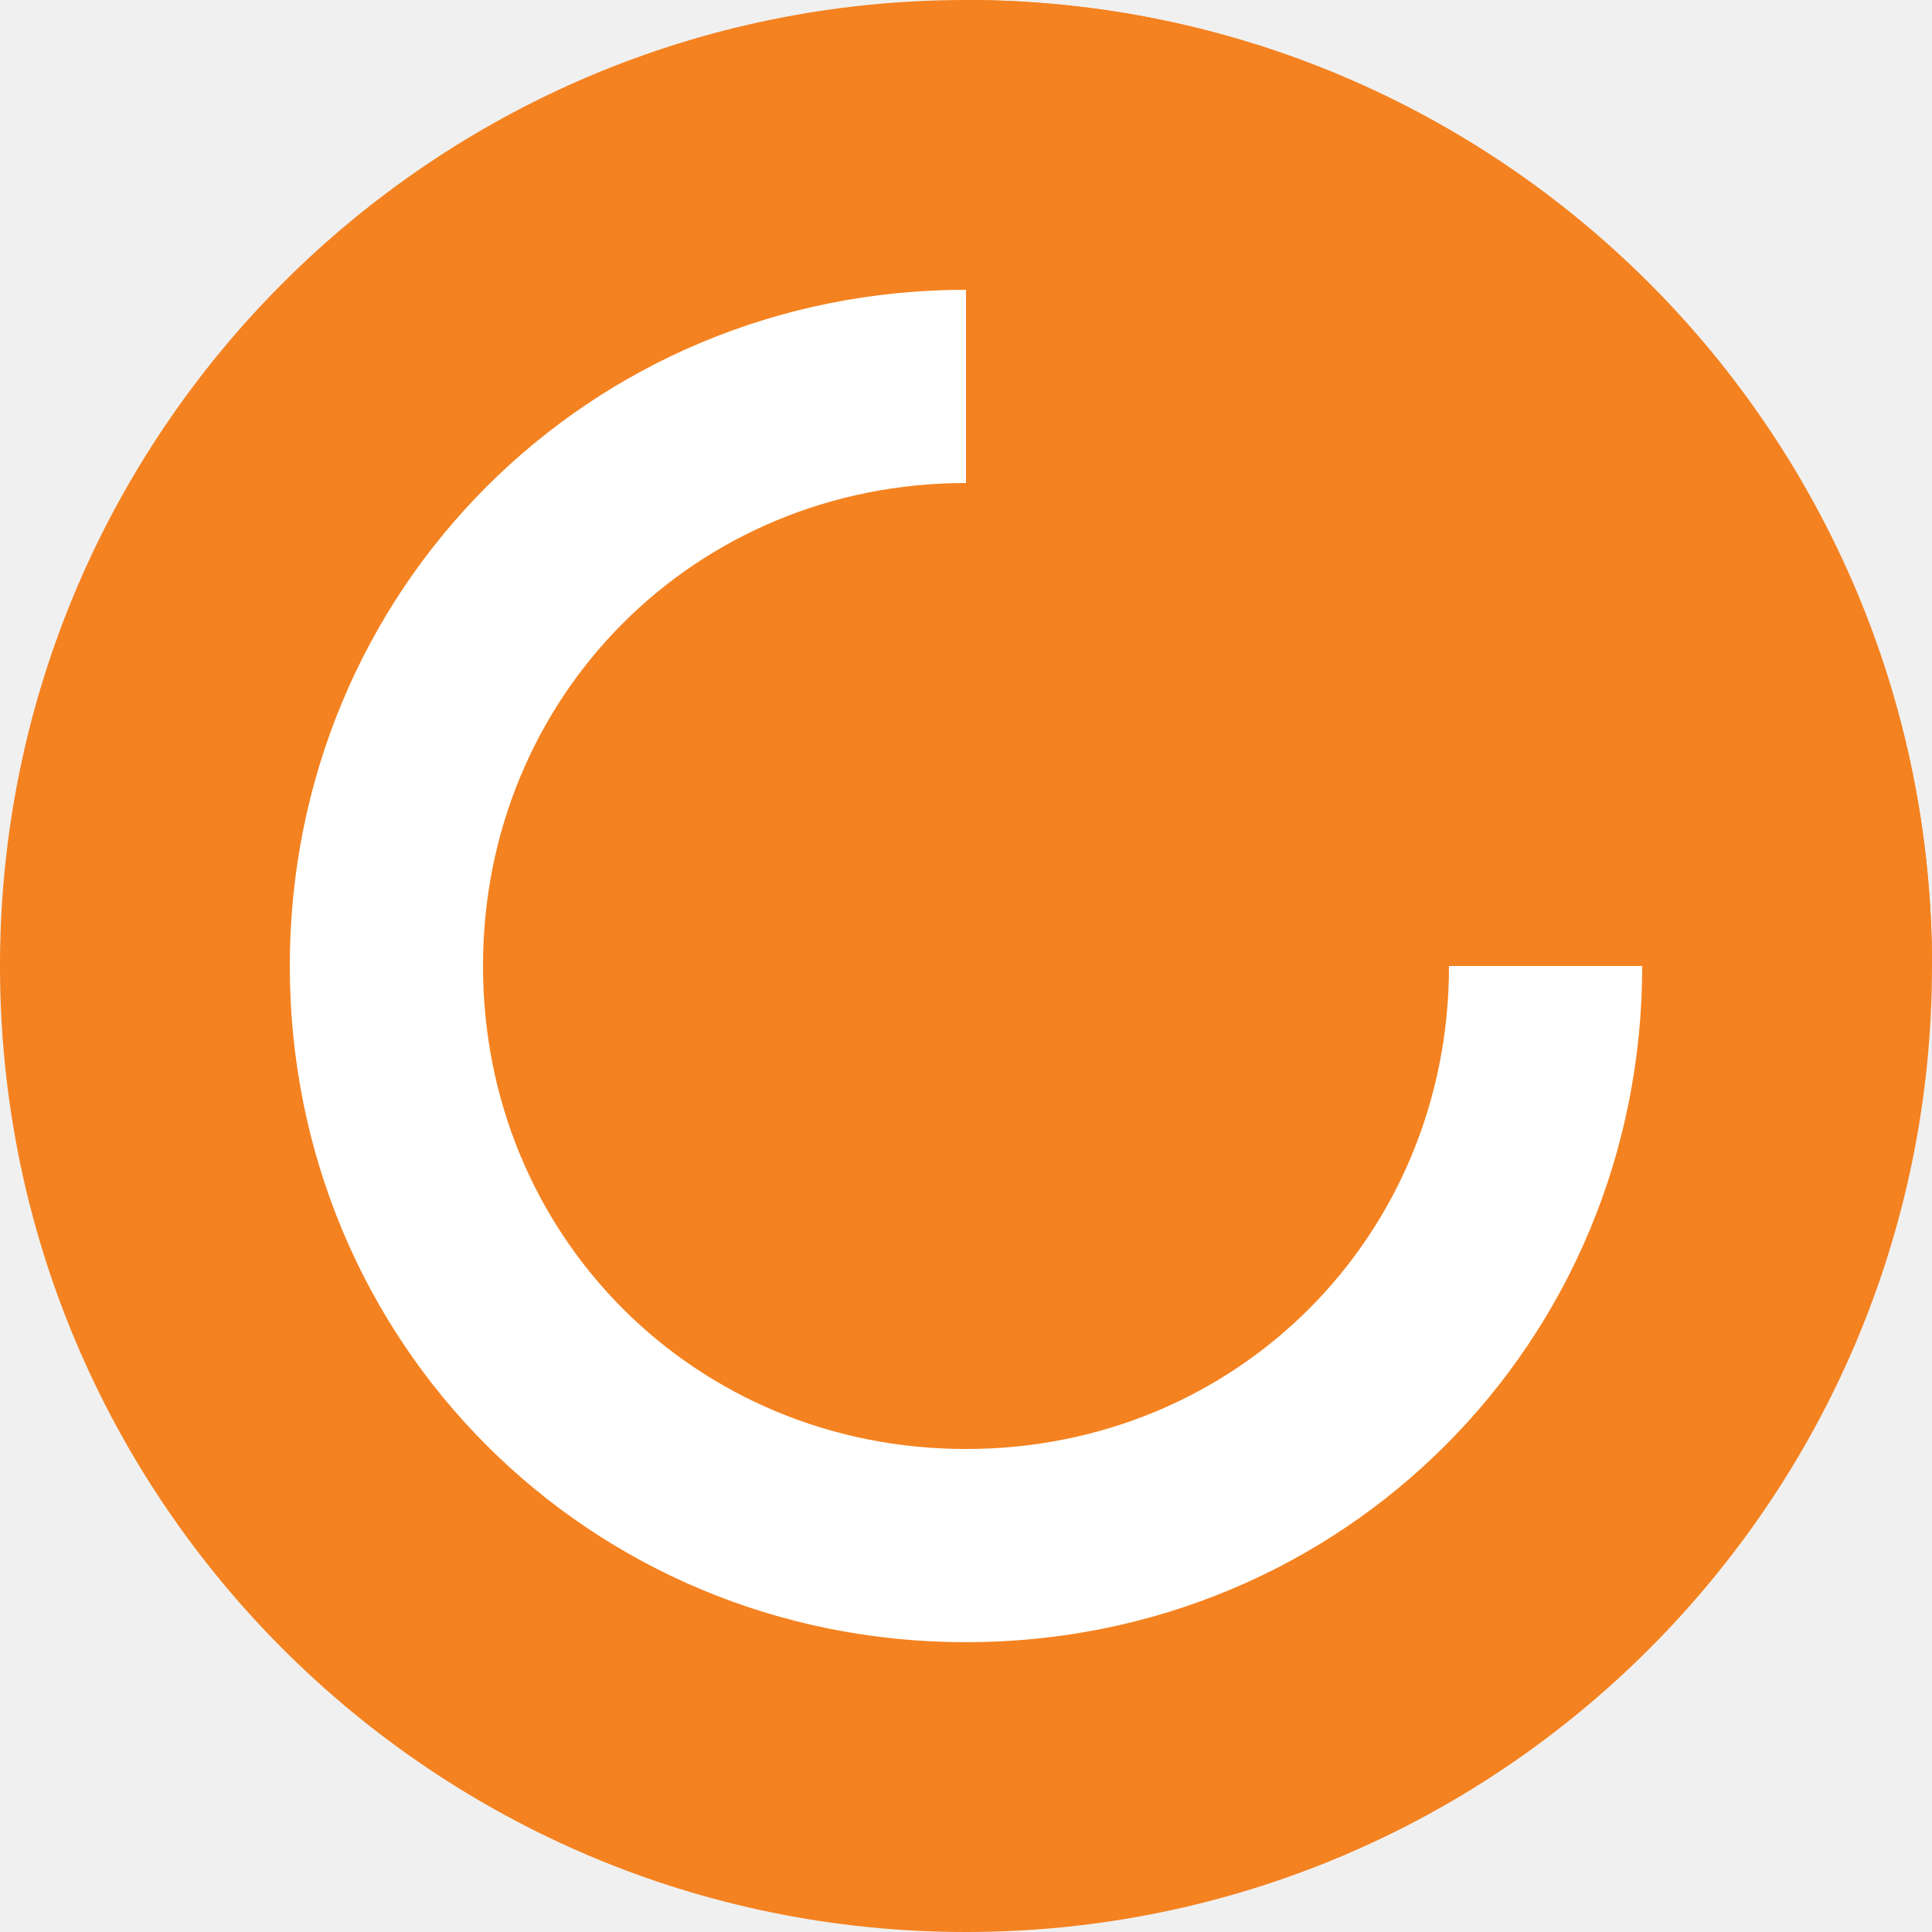
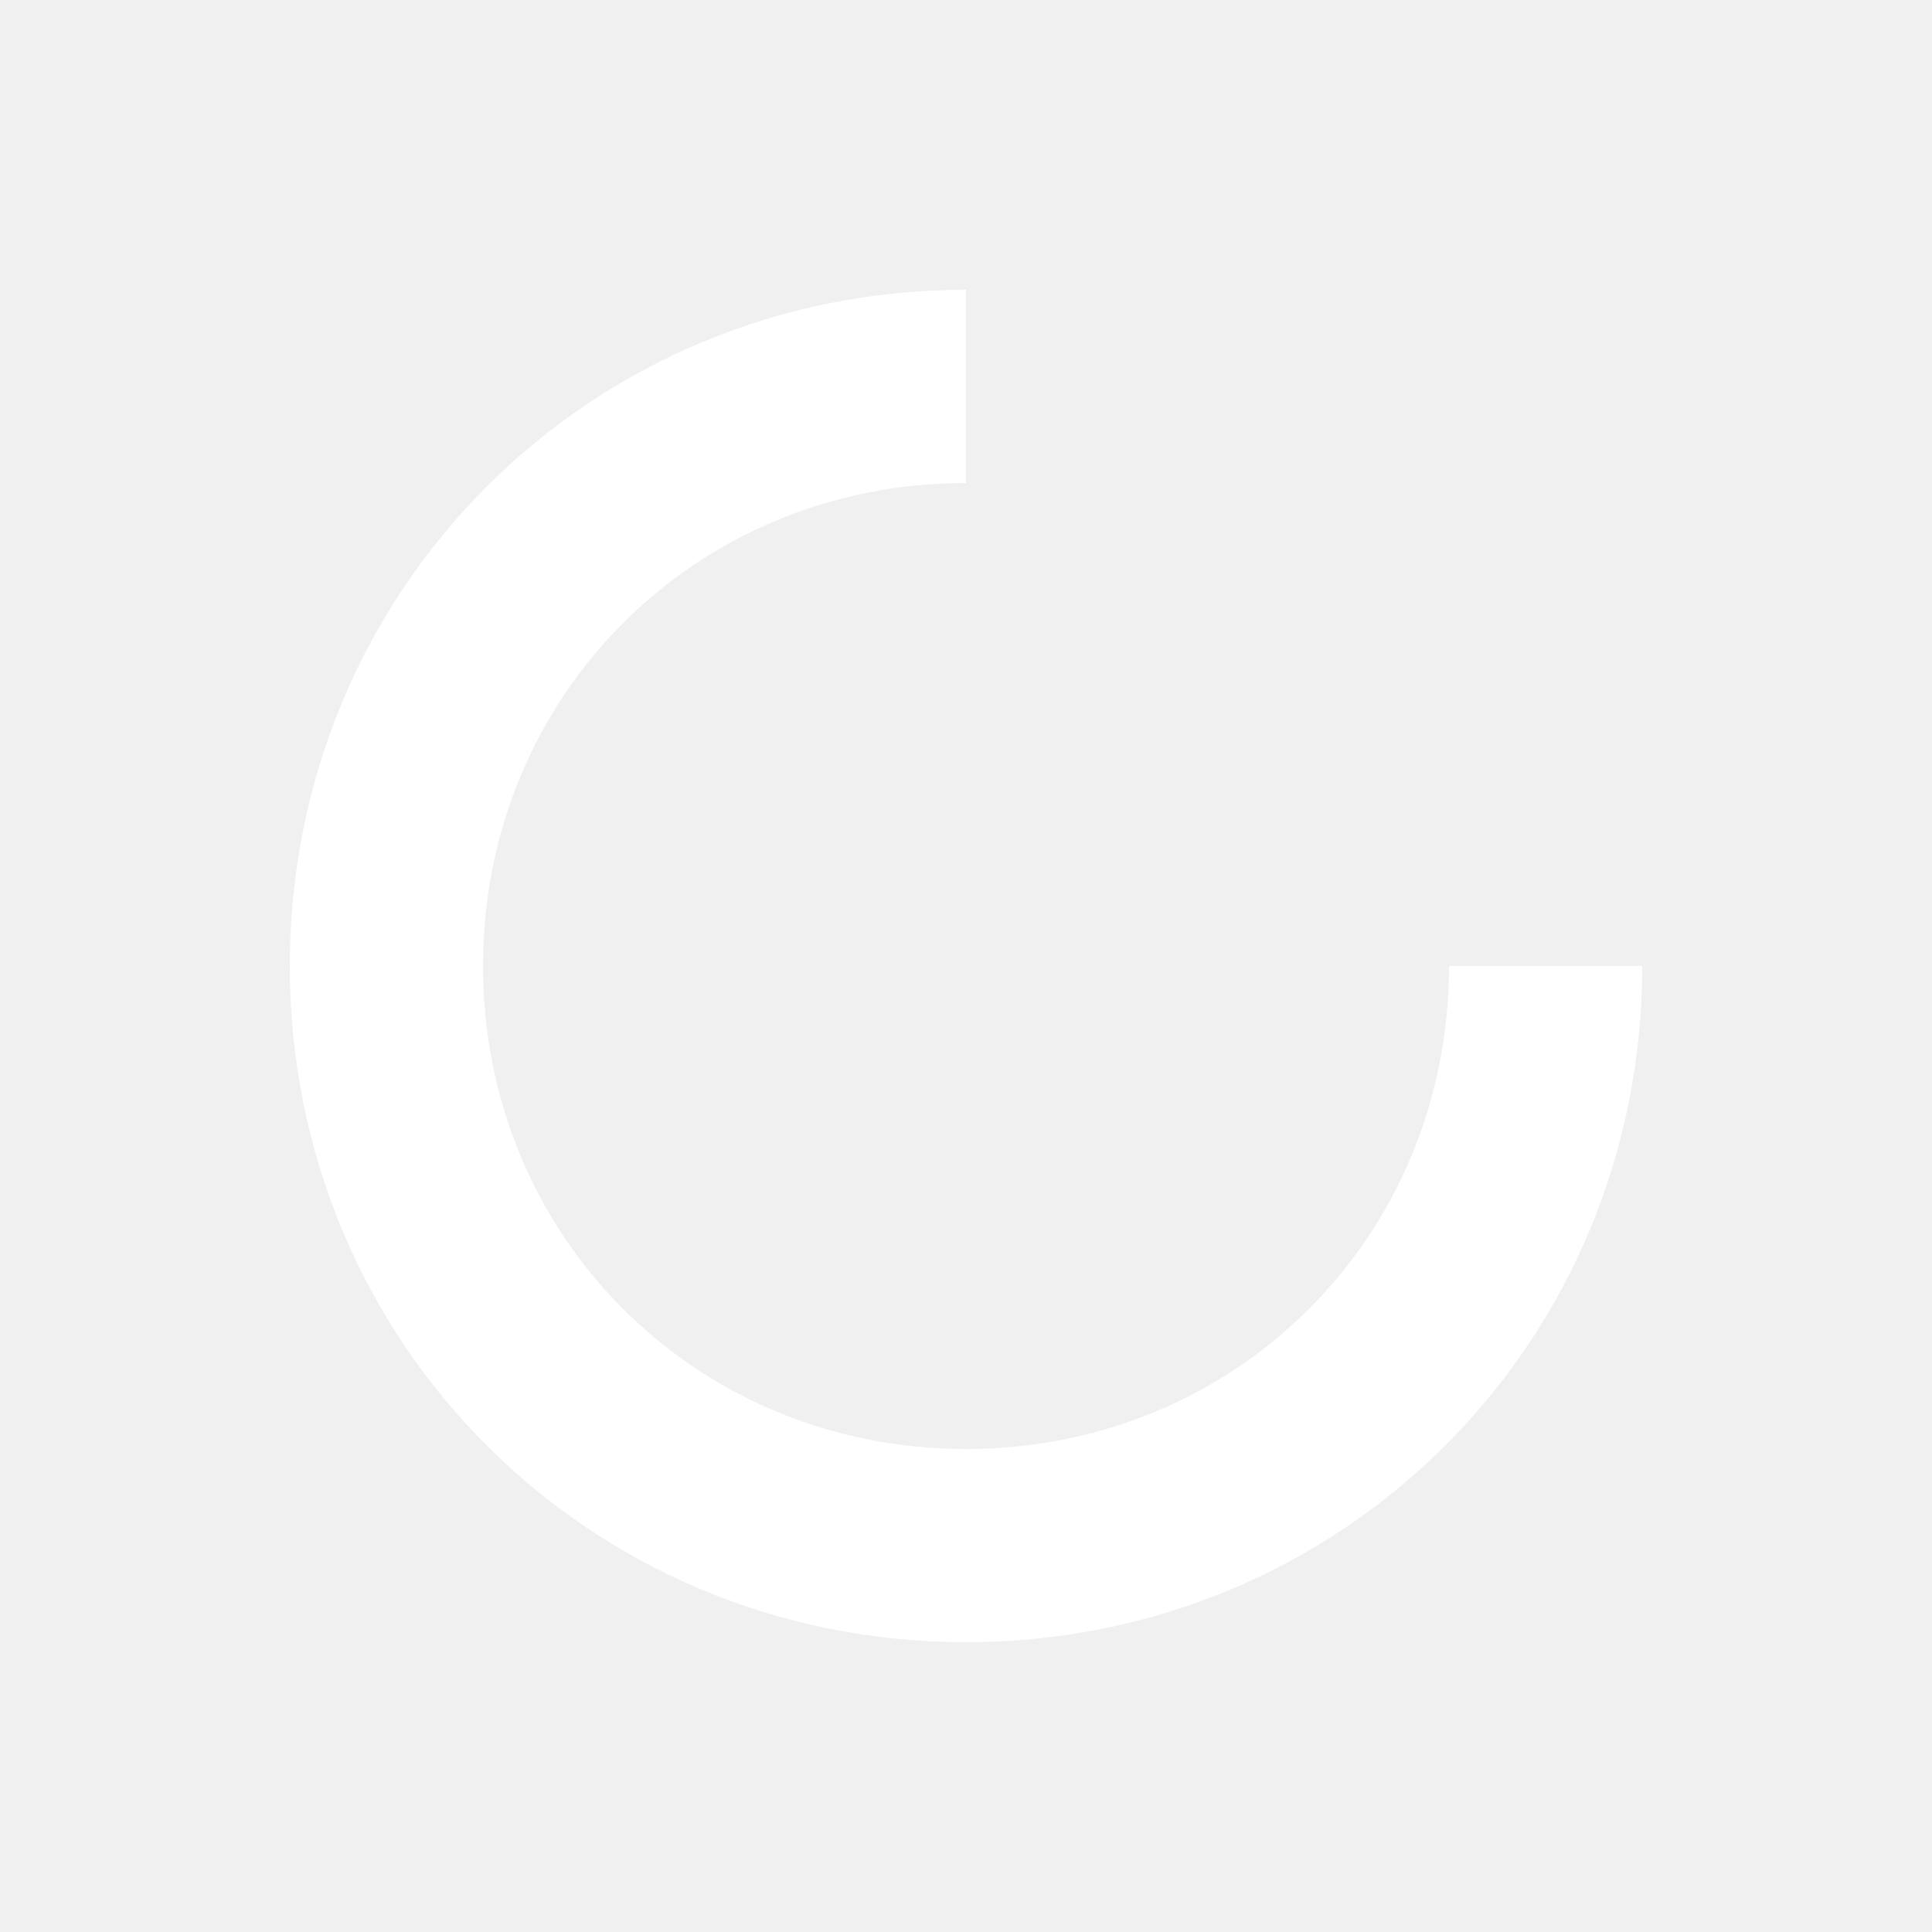
<svg xmlns="http://www.w3.org/2000/svg" version="1.1" id="Layer_1" x="0px" y="0px" viewBox="0 0 20 20" style="enable-background:new 0 0 20 20;" xml:space="preserve">
  <style type="text/css">
- 	.st0{fill:none;}
- 	.st1{fill:#F48220;}
- 	.st2{fill:#FFFFFF;}
+ 	.st0{fill:#FFFFFF;}
</style>
-   <g>
-     <circle class="st0" cx="10" cy="10" r="10" />
-     <g>
-       <g>
-         <circle class="st1" cx="10" cy="10" r="10" />
-       </g>
-     </g>
-   </g>
-   <g>
-     <circle class="st0" cx="10" cy="10" r="9" />
-     <g>
-       <g>
-         <path class="st2" d="M10,5c2.8,0,5,2.2,5,5s-2.2,5-5,5s-5-2.2-5-5S7.2,5,10,5 M10,3c-3.9,0-7,3.1-7,7s3.1,7,7,7s7-3.1,7-7     S13.9,3,10,3L10,3z" />
-       </g>
-     </g>
-   </g>
-   <path class="st1" d="M10,0v10h10C20,4.5,15.5,0,10,0z" />
+   <path class="st0" d="M10,15c-2.8,0-5-2.2-5-5s2.2-5,5-5V3c-3.9,0-7,3.1-7,7s3.1,7,7,7s7-3.1,7-7h-2C15,12.8,12.8,15,10,15z" />
</svg>
